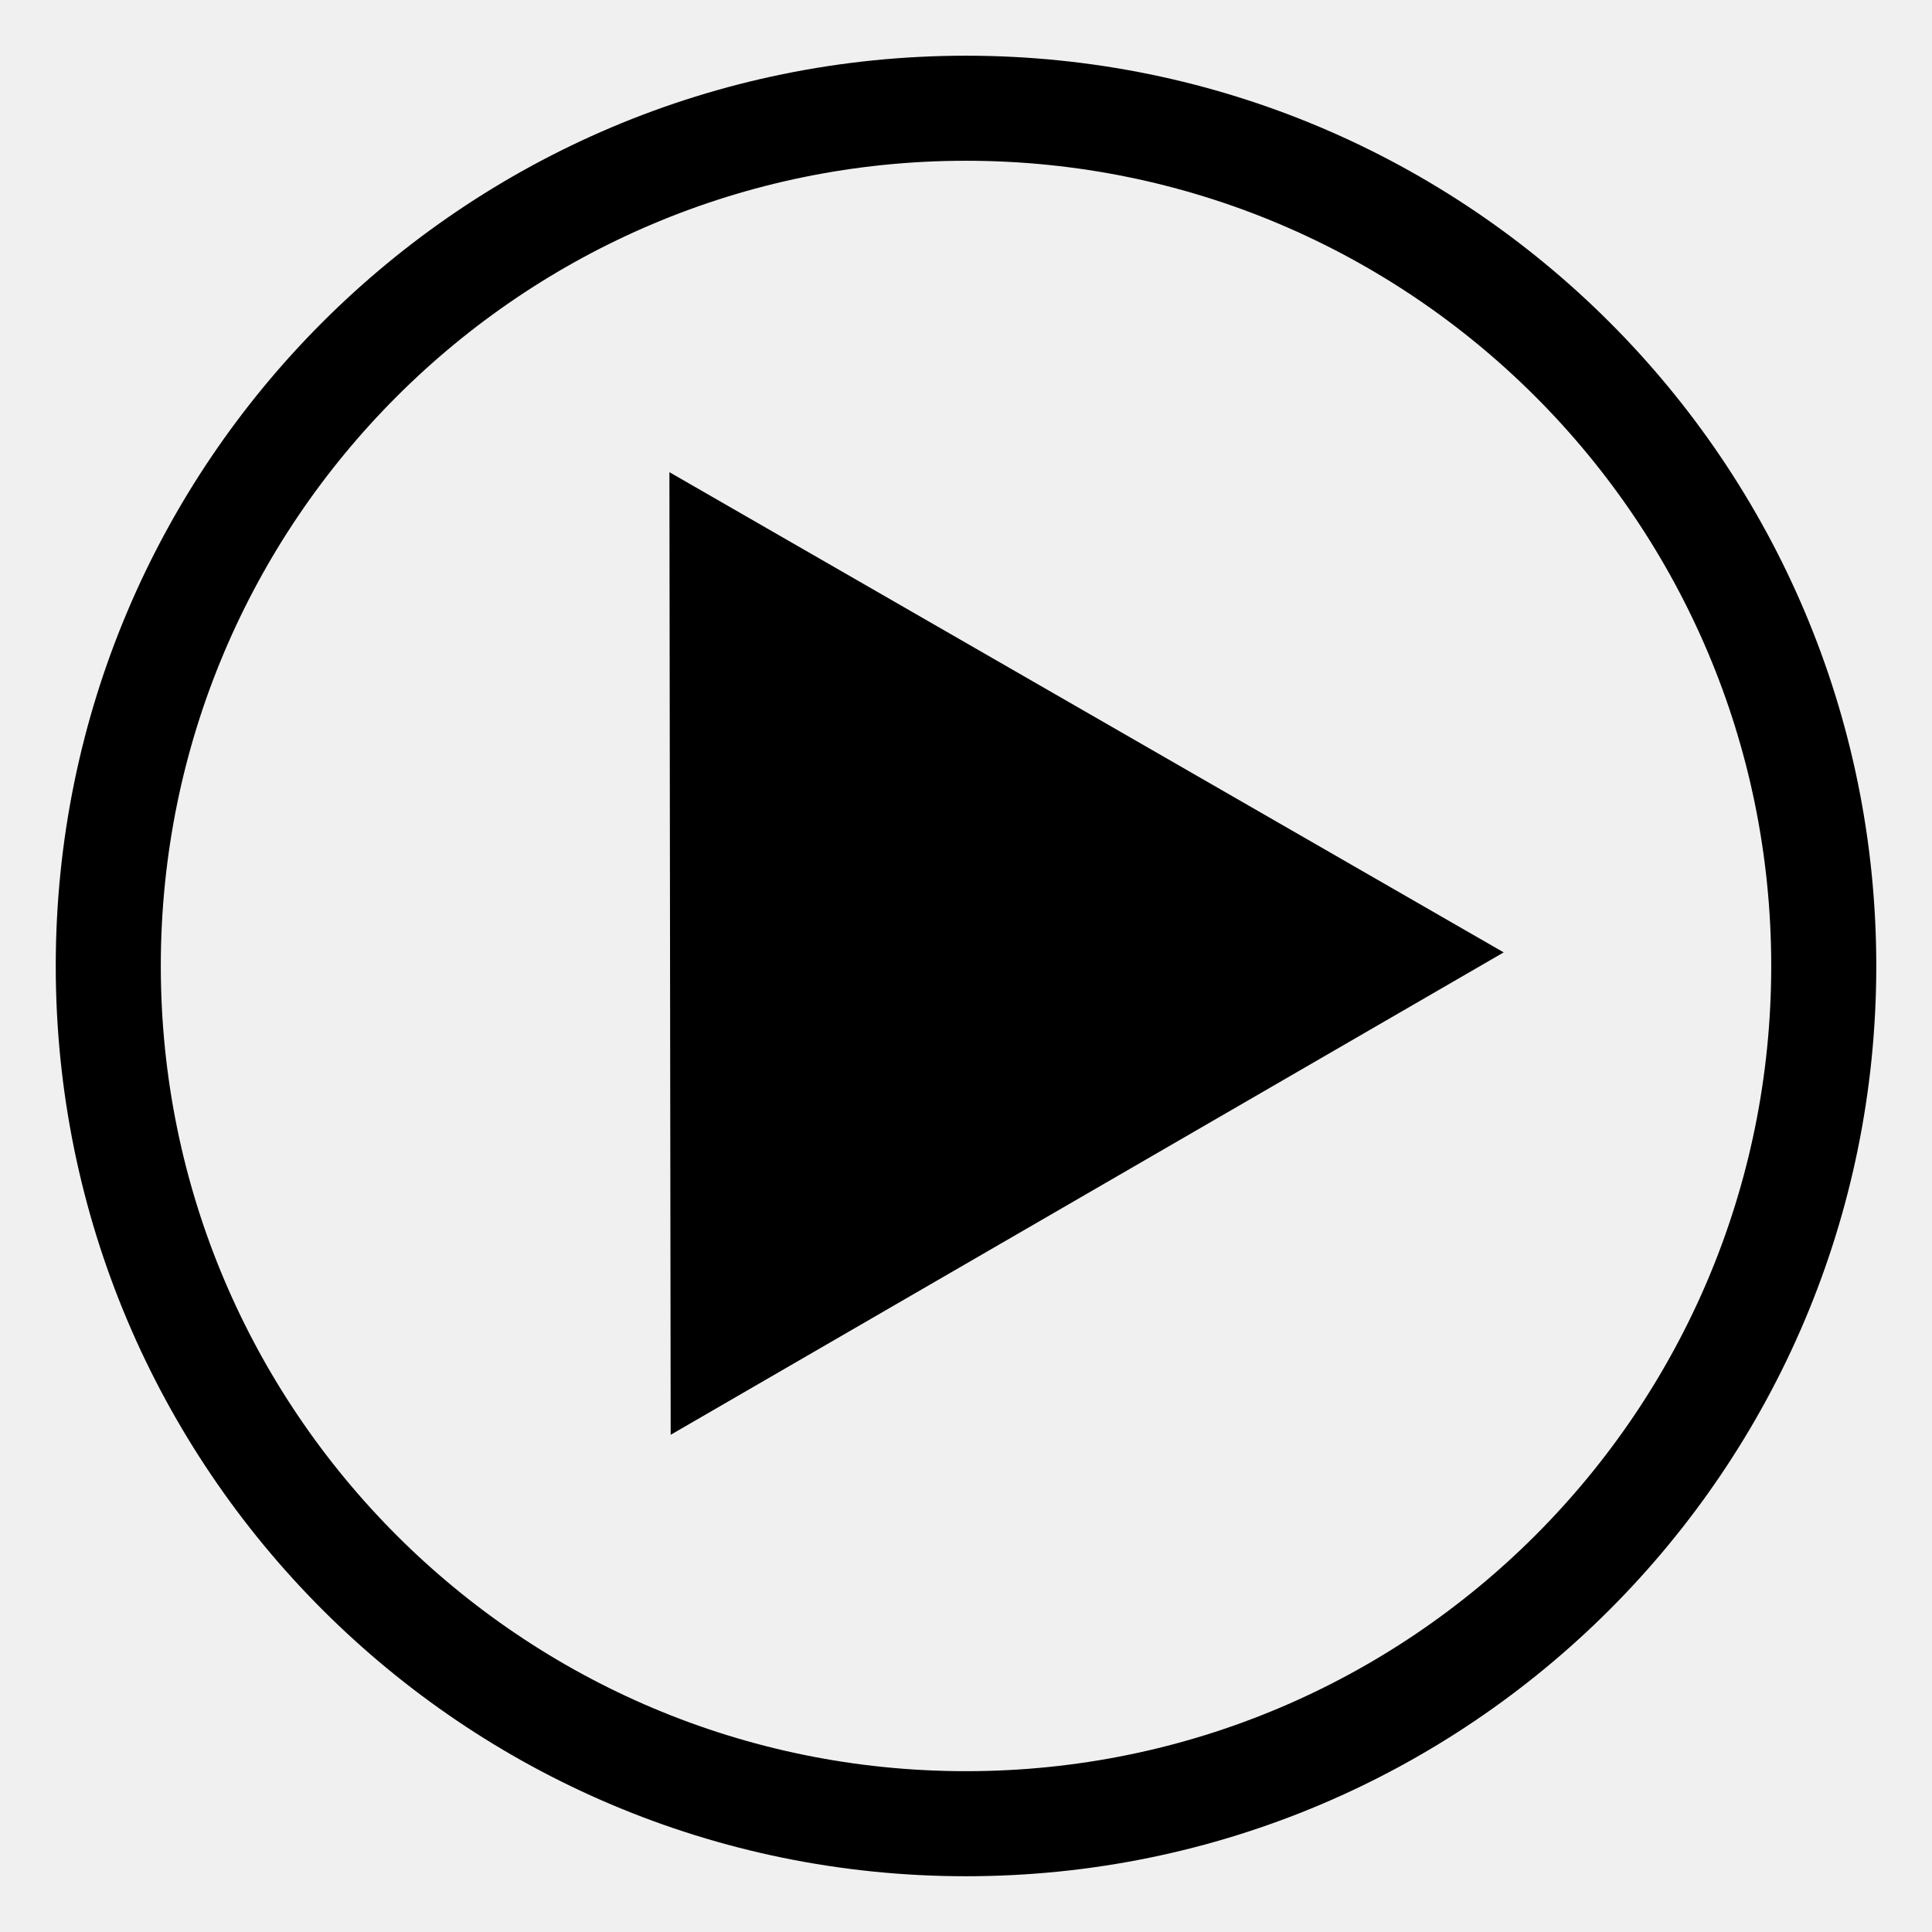
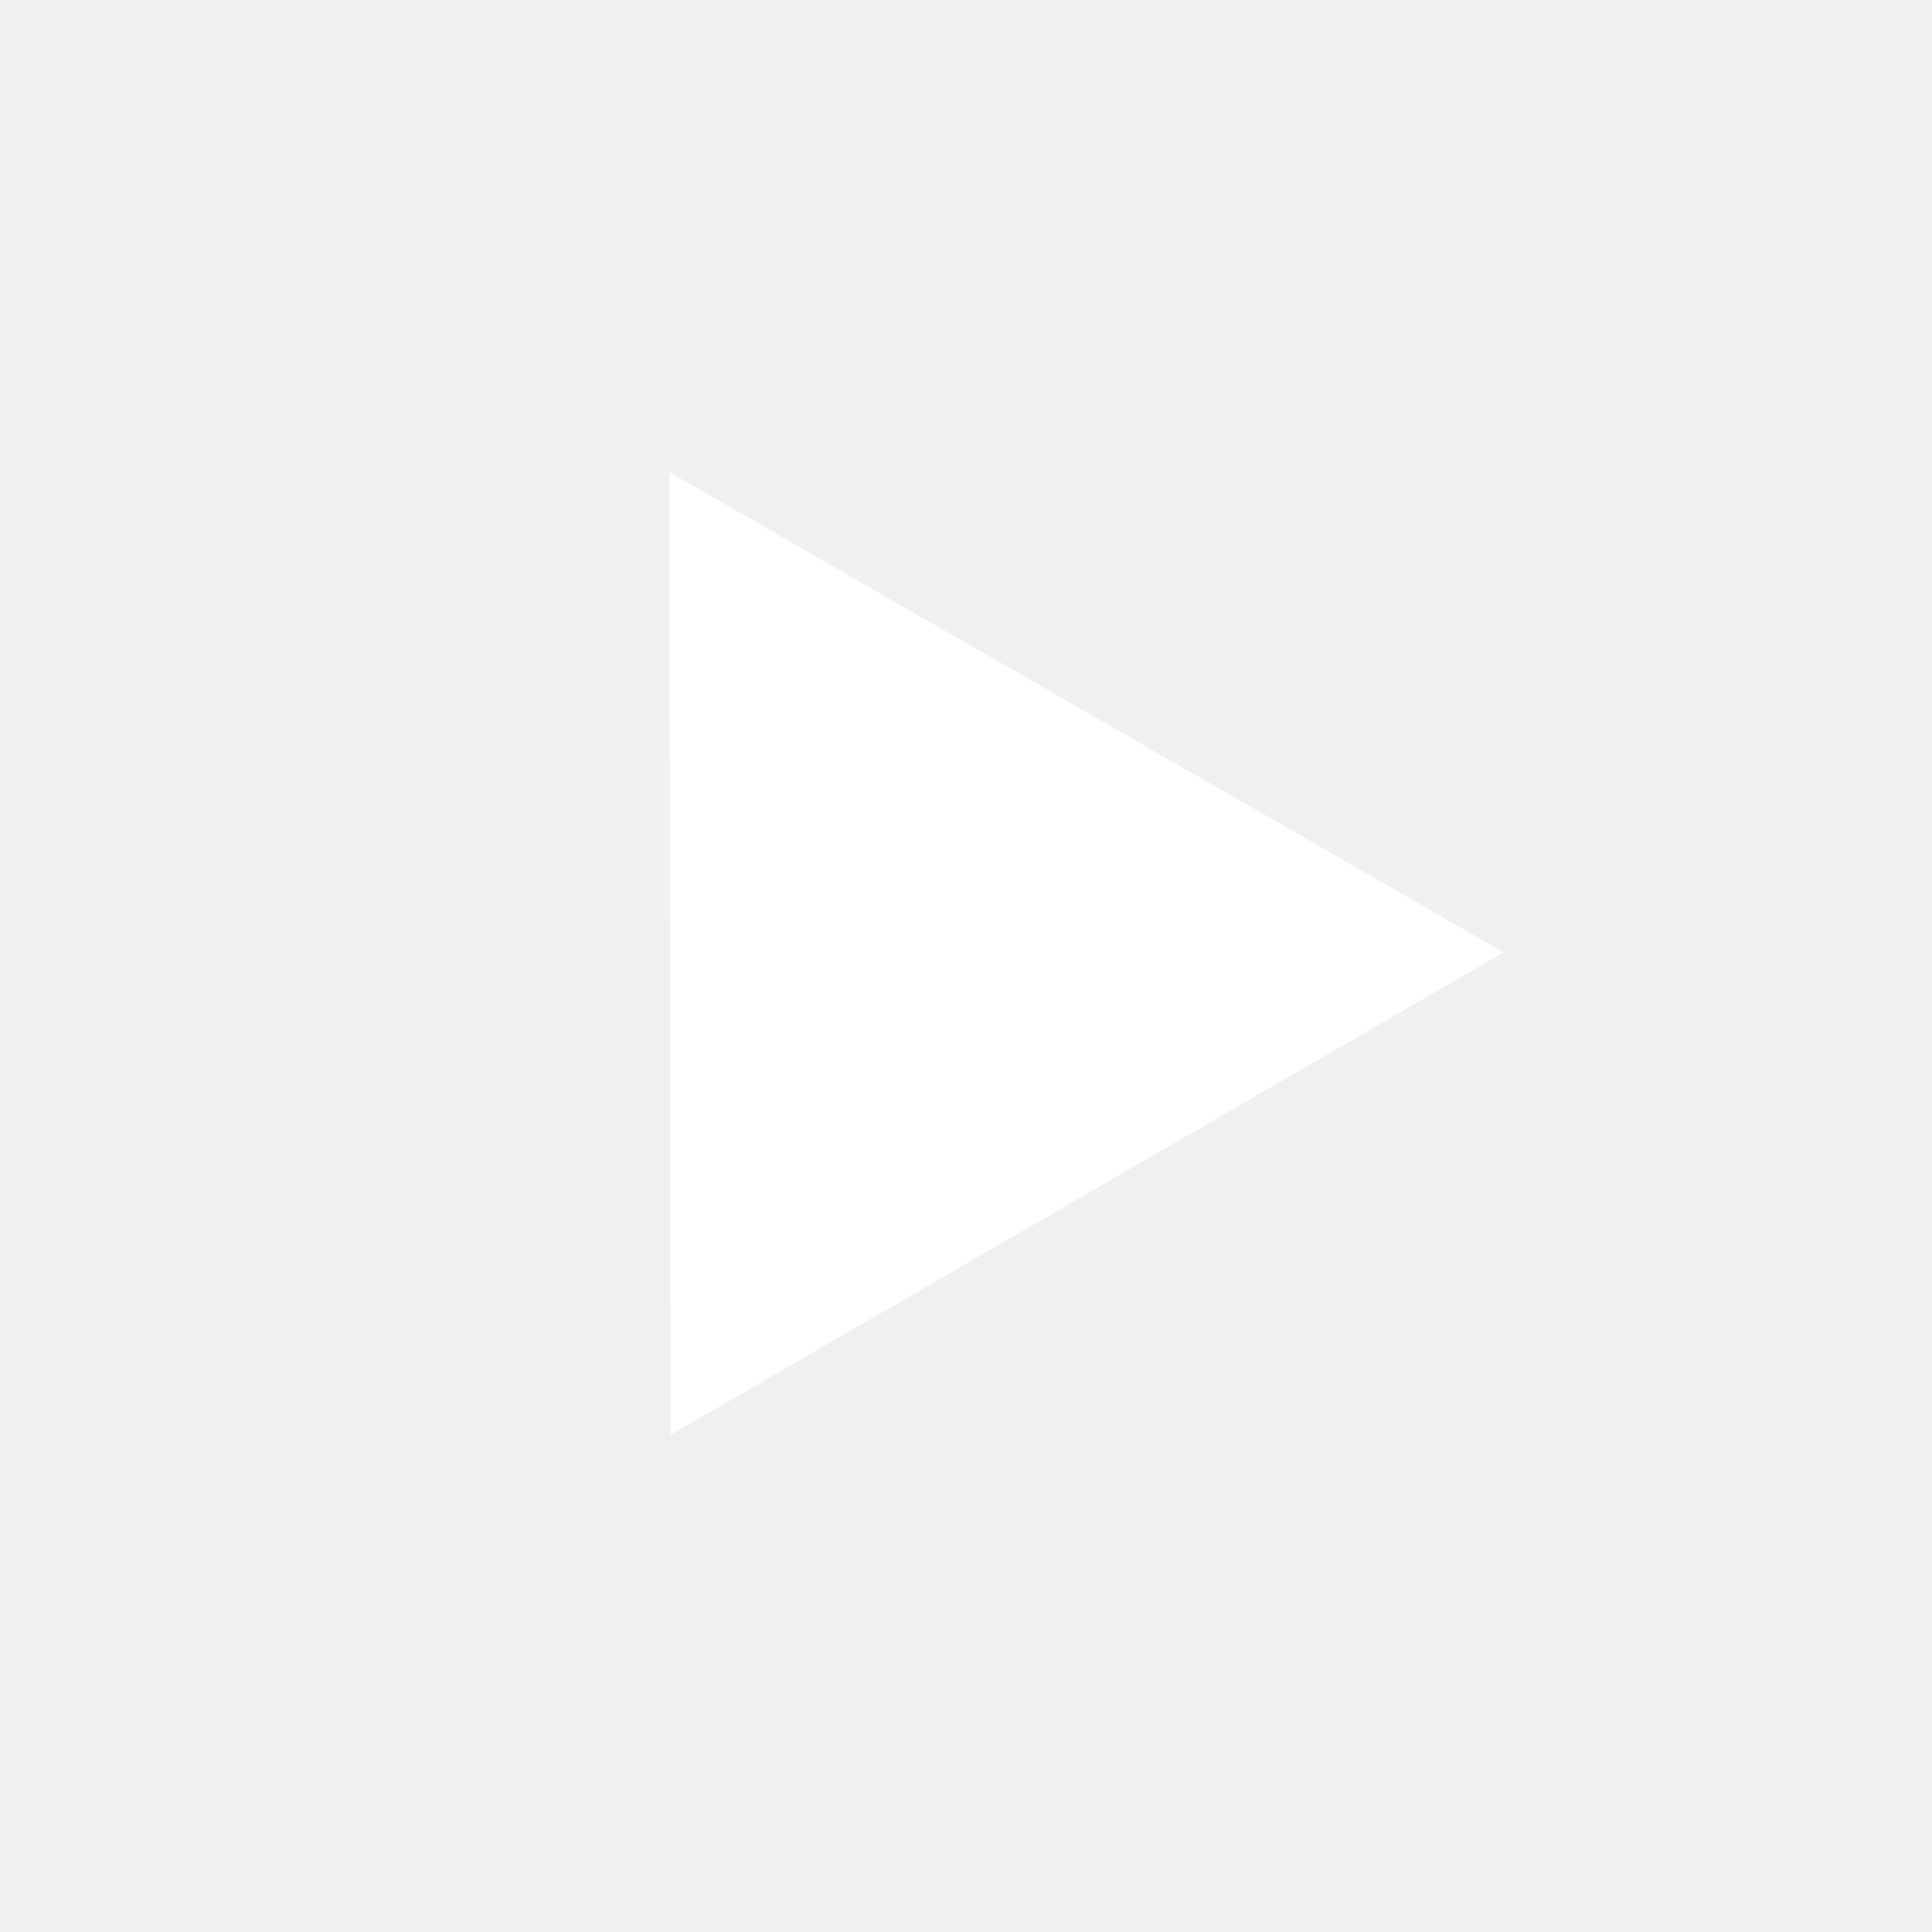
<svg xmlns="http://www.w3.org/2000/svg" version="1.1" width="1040.057" height="1040.023" id="svg2">
-   <defs id="defs4" />
-   <g transform="translate(984.9573,-436.1696)" id="layer1">
-     <path d="m 469.382,245.814 a 413.797,413.797 0 1 1 -827.594,0 413.797,413.797 0 1 1 827.594,0 z" transform="matrix(1.115881,0,0,1.115881,-526.9472,681.8834)" id="path2996" style="fill:#ffffff;fill-opacity:0;fill-rule:evenodd;stroke:#000000;stroke-width:50.682;stroke-linecap:butt;stroke-linejoin:miter;stroke-miterlimit:4;stroke-opacity:1;stroke-dasharray:none" />
-     <path d="m -436.443,144.938 -206.623,-94.518 -205.288,97.384 26.042,-225.718 -156.055,-165.147 222.718,-44.984 108.841,-199.45 111.606,197.917 223.322,41.88 -153.742,167.303 z" transform="translate(73.42679,466.4135)" id="path3772" style="fill:#ffffff;fill-opacity:0;stroke:none" />
-     <path d="m -557.906,495.945 -390.451,410.062 -159.899,-543.171 -159.899,-543.171 550.35,133.109 550.35,133.109 z" transform="matrix(0.4391434,0.1286457,-0.1286457,0.4391434,-90.89088,932.6947)" id="path3800" style="fill:#000000;fill-opacity:1;stroke:none" />
-   </g>
+   <defs id="defs4">
+     <filter id="filter2986" x="0" y="0" width="1" height="1" color-interpolation-filters="sRGB">
+       <feColorMatrix id="feColorMatrix2988" type="saturate" values="1" result="fbSourceGraphic" />
+       <feColorMatrix id="feColorMatrix2990" in="fbSourceGraphic" values="-1 0 0 0 1 0 -1 0 0 1 0 0 -1 0 1 0 0 0 1 0 " result="fbSourceGraphic" />
+       <feColorMatrix result="fbSourceGraphicAlpha" in="fbSourceGraphic" values="0 0 0 -1 0 0 0 0 -1 0 0 0 0 -1 0 0 0 0 1 0" id="feColorMatrix2992" />
+       <feColorMatrix id="feColorMatrix2994" type="saturate" values="1" result="fbSourceGraphic" in="fbSourceGraphic" />
+       <feColorMatrix id="feColorMatrix2996" in="fbSourceGraphic" values="-1 0 0 0 1 0 -1 0 0 1 0 0 -1 0 1 0 0 0 1 0 " result="fbSourceGraphic" />
+       <feColorMatrix result="fbSourceGraphicAlpha" in="fbSourceGraphic" values="0 0 0 -1 0 0 0 0 -1 0 0 0 0 -1 0 0 0 0 1 0" id="feColorMatrix3001" />
+       <feColorMatrix id="feColorMatrix3003" type="saturate" values="1" result="fbSourceGraphic" in="fbSourceGraphic" />
+       <feColorMatrix id="feColorMatrix3005" in="fbSourceGraphic" values="-1 0 0 0 1 0 -1 0 0 1 0 0 -1 0 1 0 0 0 1 0 " />
+     </filter>
+   </defs>
+   <path style="fill:#ffffff;fill-opacity:0;stroke:none;filter:url(#filter2986)" id="path3772" d="M 621.941,175.182 415.318,80.664 210.03,178.048 236.071,-47.67 80.017,-212.818 l 222.718,-44.984 108.841,-199.45 111.606,197.917 223.322,41.88 -153.742,167.303 z" />
+   <path style="fill:#000000;fill-opacity:1;stroke:none;filter:url(#filter2986)" id="path3800" transform="matrix(0.4391434,0.1286457,-0.1286457,0.4391434,894.0665,496.5251)" d="m -557.906,495.945 -390.451,410.062 -159.899,-543.171 -159.899,-543.171 550.35,133.109 550.35,133.109 z" />
</svg>
